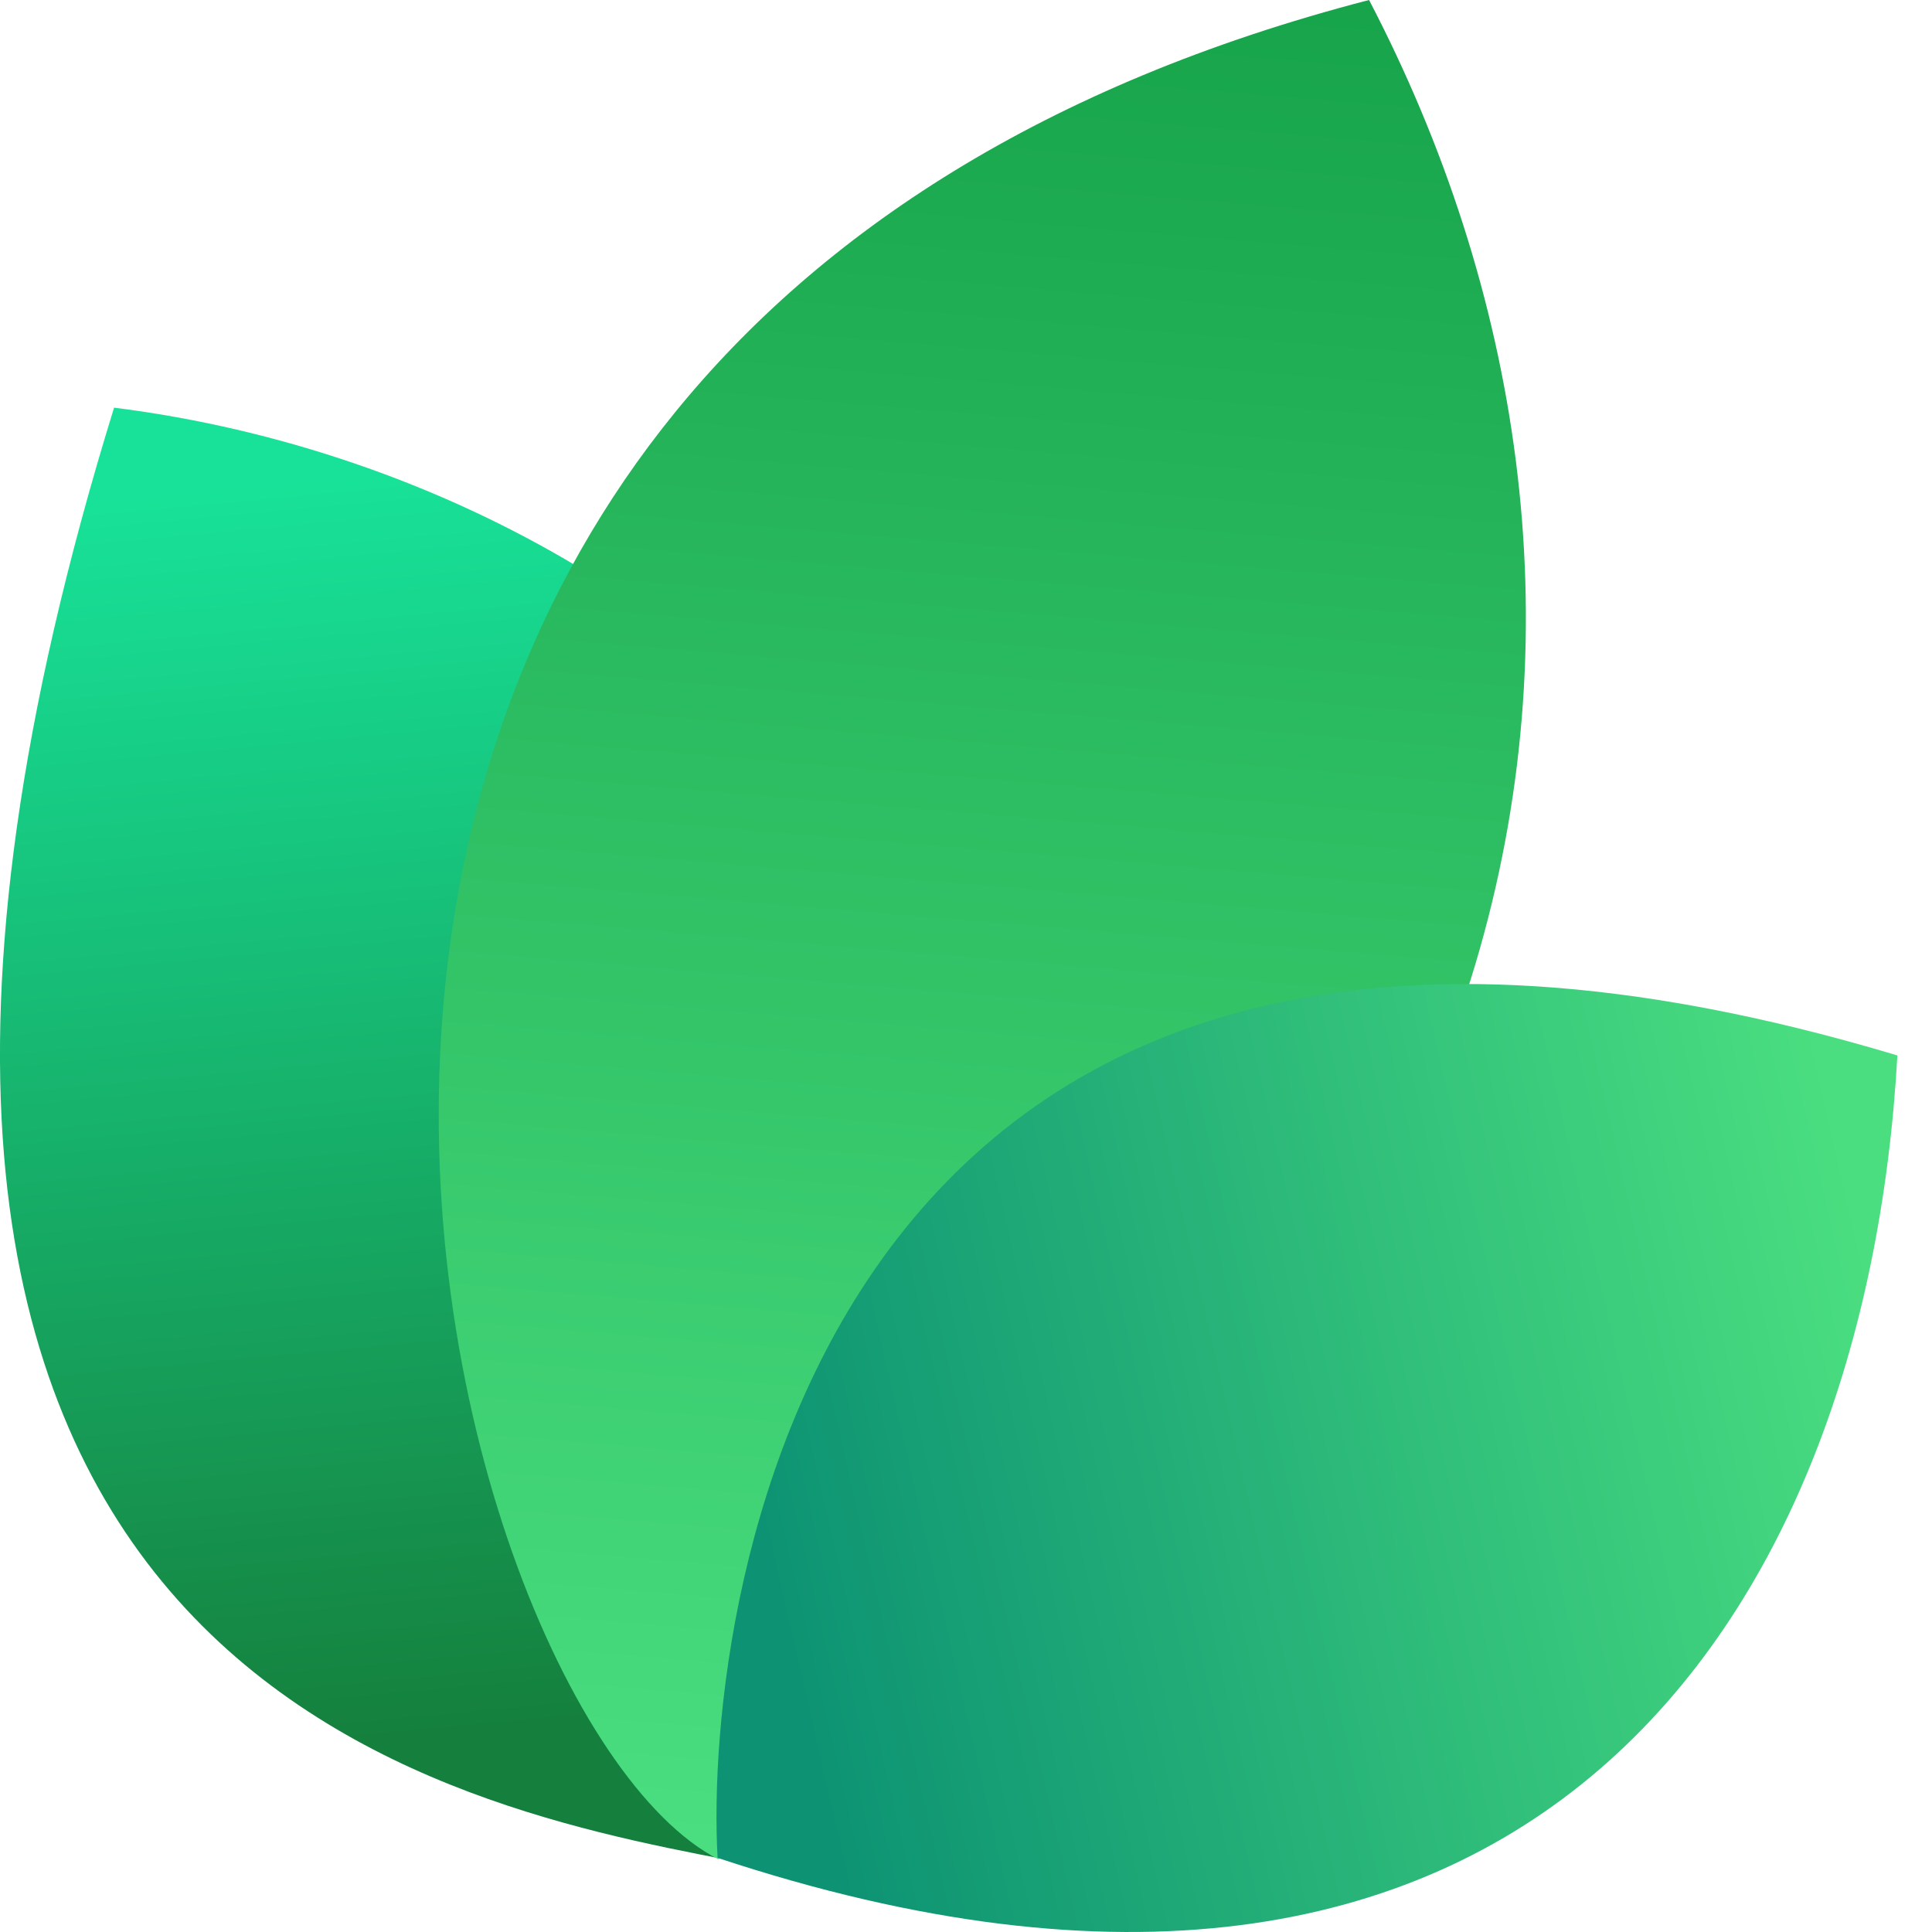
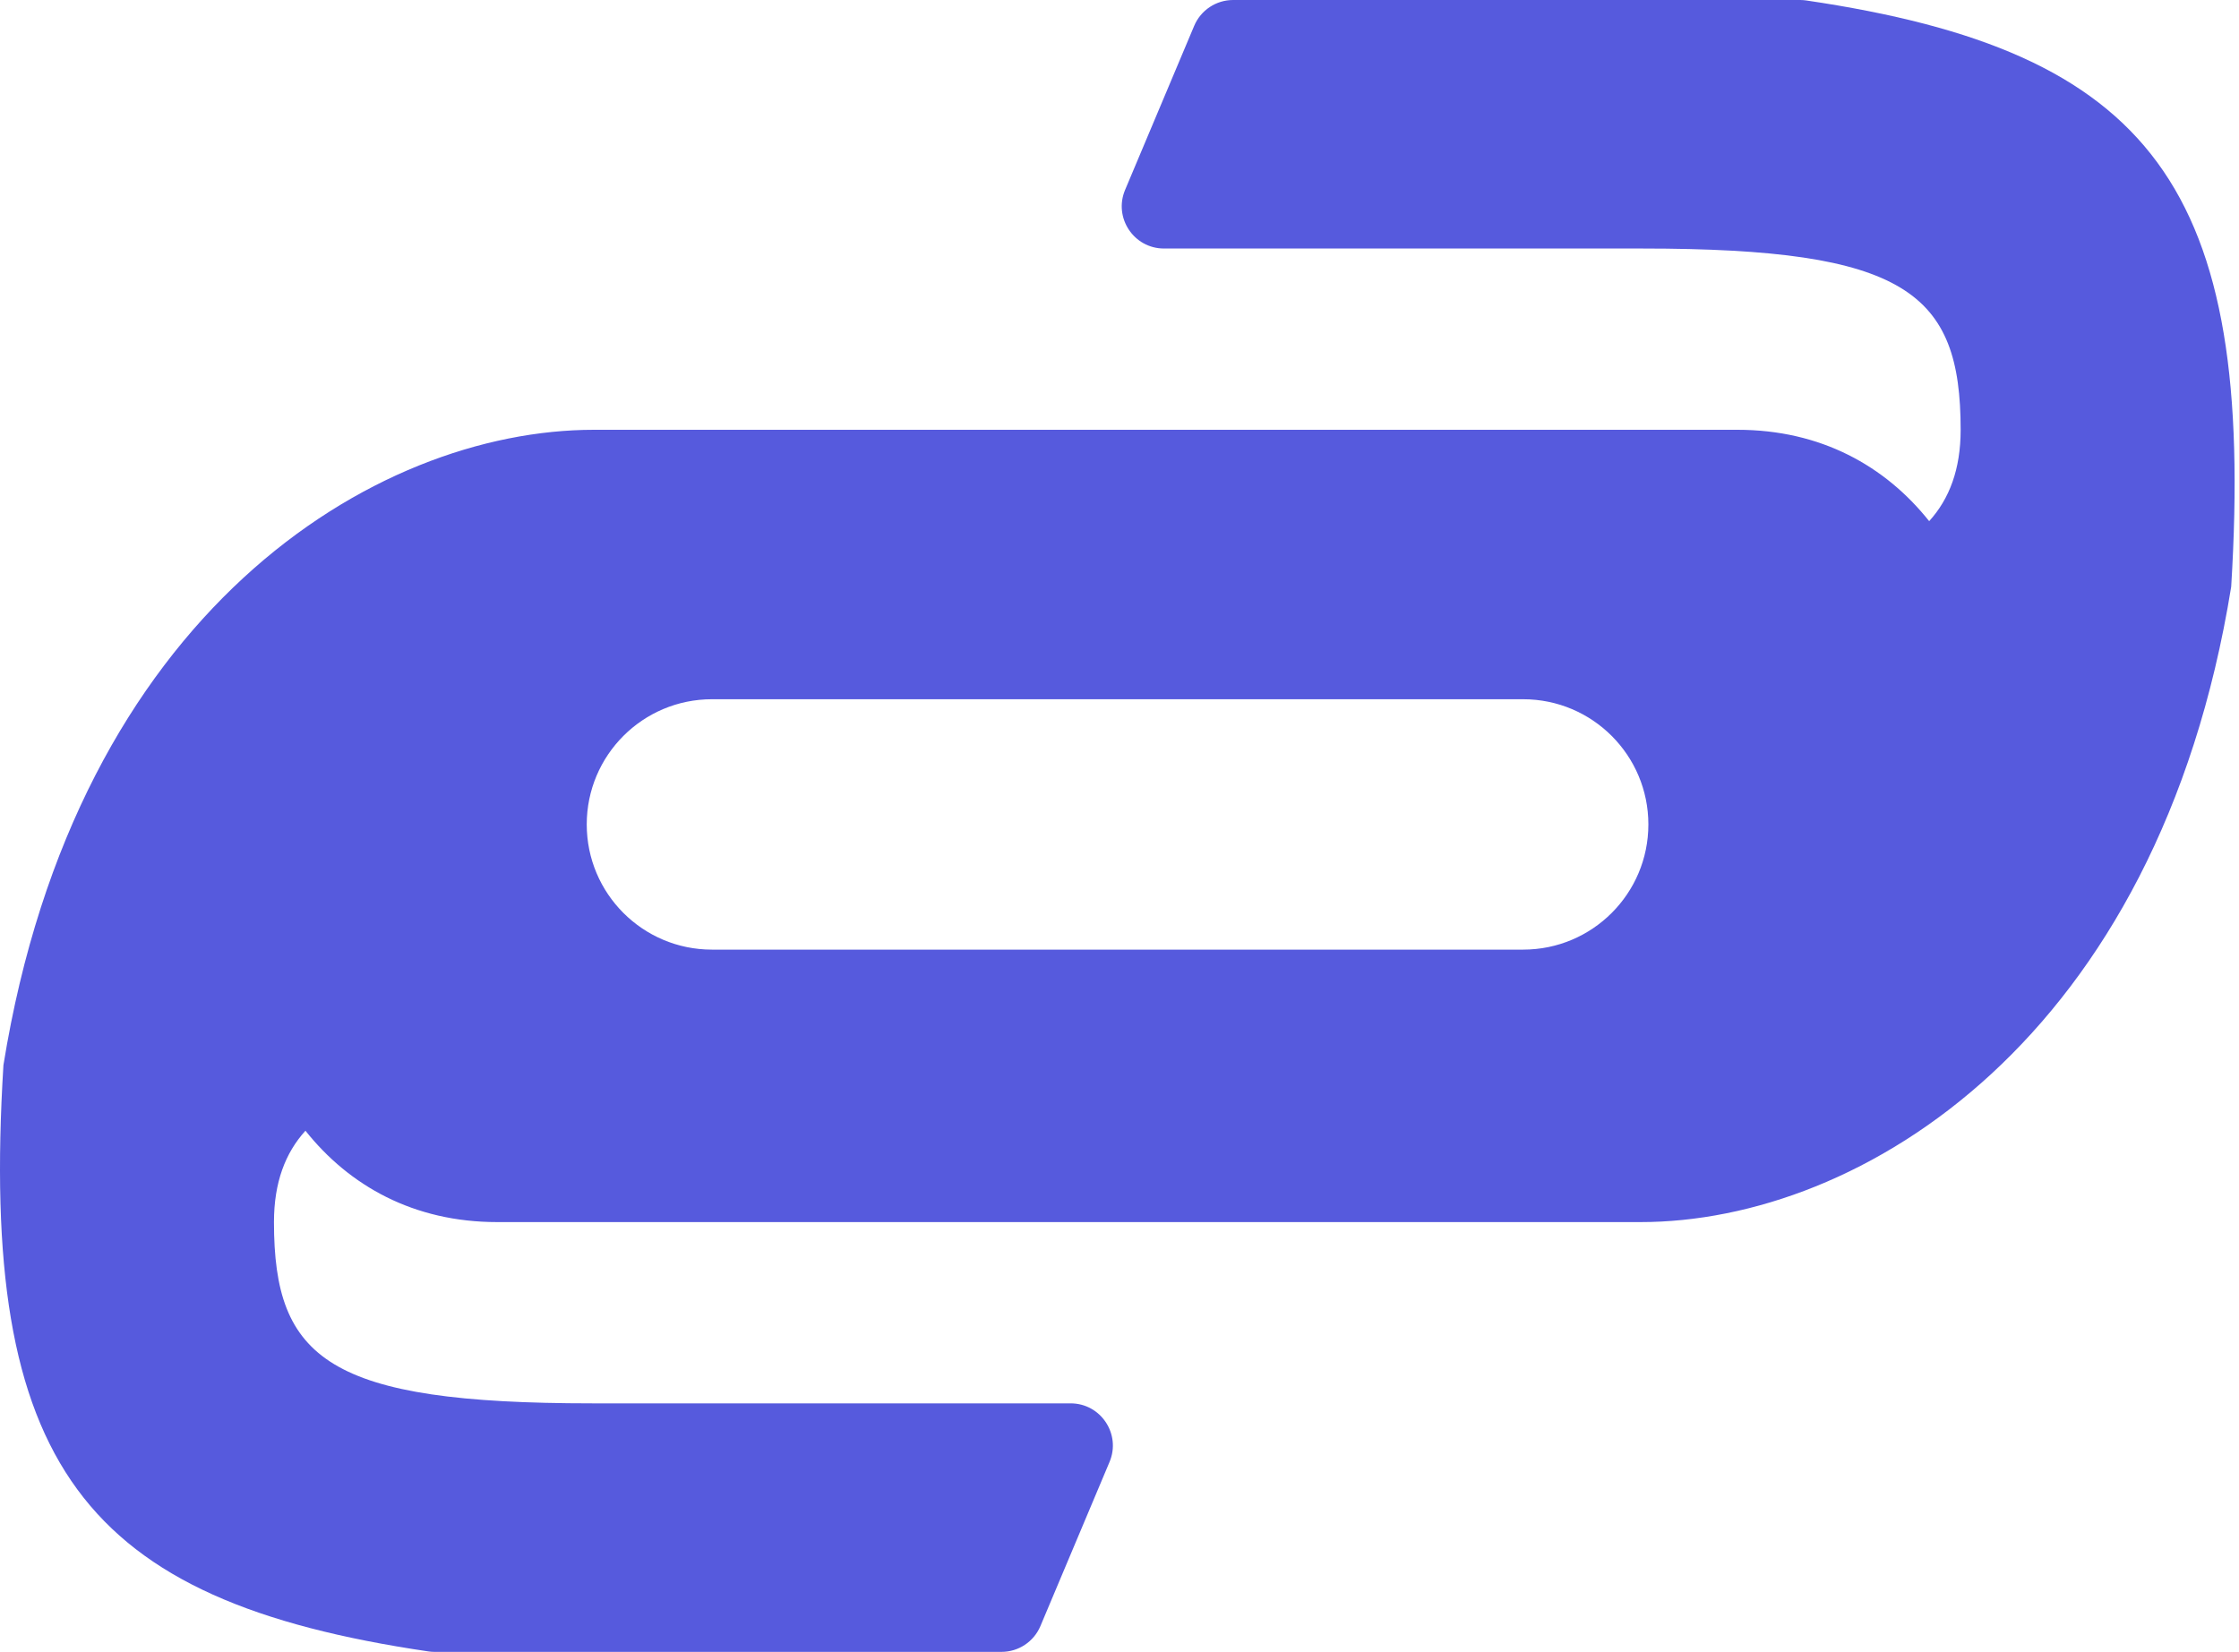
- <svg xmlns="http://www.w3.org/2000/svg" width="24" height="24" viewBox="0 0 24 24" fill="none">
-   <path d="M9.061 23.108C5.268 22.377 -3.391 20.627 1.417 5.064C9.634 6.099 16.973 14.064 9.061 23.108Z" fill="url(#paint0_linear_17557_2021)" />
-   <path d="M8.919 23.094C5.276 21.222 0.784 4.209 17.007 0C20.757 7.193 19.621 16.545 8.919 23.094Z" fill="url(#paint1_linear_17557_2021)" />
-   <path d="M8.914 23.079C8.735 19.882 10.159 9.085 23.57 13.111C23.181 20.123 18.984 26.418 8.914 23.079Z" fill="url(#paint2_linear_17557_2021)" />
-   <defs>
-     <linearGradient id="paint0_linear_17557_2021" x1="3.776" y1="5.916" x2="5.232" y2="21.559" gradientUnits="userSpaceOnUse">
-       <stop stop-color="#18E299" />
-       <stop offset="1" stop-color="#15803D" />
-     </linearGradient>
-     <linearGradient id="paint1_linear_17557_2021" x1="12.171" y1="-0.718" x2="10.19" y2="22.983" gradientUnits="userSpaceOnUse">
-       <stop stop-color="#16A34A" />
-       <stop offset="1" stop-color="#4ADE80" />
-     </linearGradient>
-     <linearGradient id="paint2_linear_17557_2021" x1="23.133" y1="15.353" x2="9.338" y2="18.52" gradientUnits="userSpaceOnUse">
-       <stop stop-color="#4ADE80" />
-       <stop offset="1" stop-color="#0D9373" />
-     </linearGradient>
-   </defs>
+ <svg xmlns="http://www.w3.org/2000/svg" width="477" height="352" viewBox="0 0 477 352" fill="none">
+   <path fill-rule="evenodd" clip-rule="evenodd" d="M383.499 0H279.825H262.705C259.084 0 255.816 2.17 254.411 5.507L239.691 40.467C237.193 46.399 241.549 52.959 247.986 52.959H349.906C406.051 52.959 417.7 62.317 417.7 91.584C417.7 99.986 415.303 106.306 410.994 111.054C401.645 99.303 387.929 91.584 370.149 91.584H126.559C79.573 91.584 16.26 130.606 0.731 226.968C-4.517 312.318 17.77 341.055 91.26 351.904C91.689 351.967 92.134 352 92.568 352H196.242H213.361C216.982 352 220.251 349.83 221.656 346.492L236.376 311.533C238.873 305.601 234.518 299.041 228.081 299.041H126.161C70.016 299.041 58.367 289.683 58.367 260.416C58.367 252.014 60.763 245.694 65.073 240.946C74.421 252.697 88.138 260.416 105.918 260.416H349.508C396.494 260.416 459.806 221.394 475.336 125.032C480.584 39.682 458.297 10.945 384.807 0.096C384.378 0.033 383.933 0 383.499 0ZM151.679 149C136.944 149 125 160.944 125 175.679C125 190.413 136.944 202.357 151.679 202.357H324.493C339.227 202.357 351.172 190.413 351.172 175.679C351.172 160.944 339.227 149 324.493 149H151.679Z" fill="#565ADD" />
</svg>
